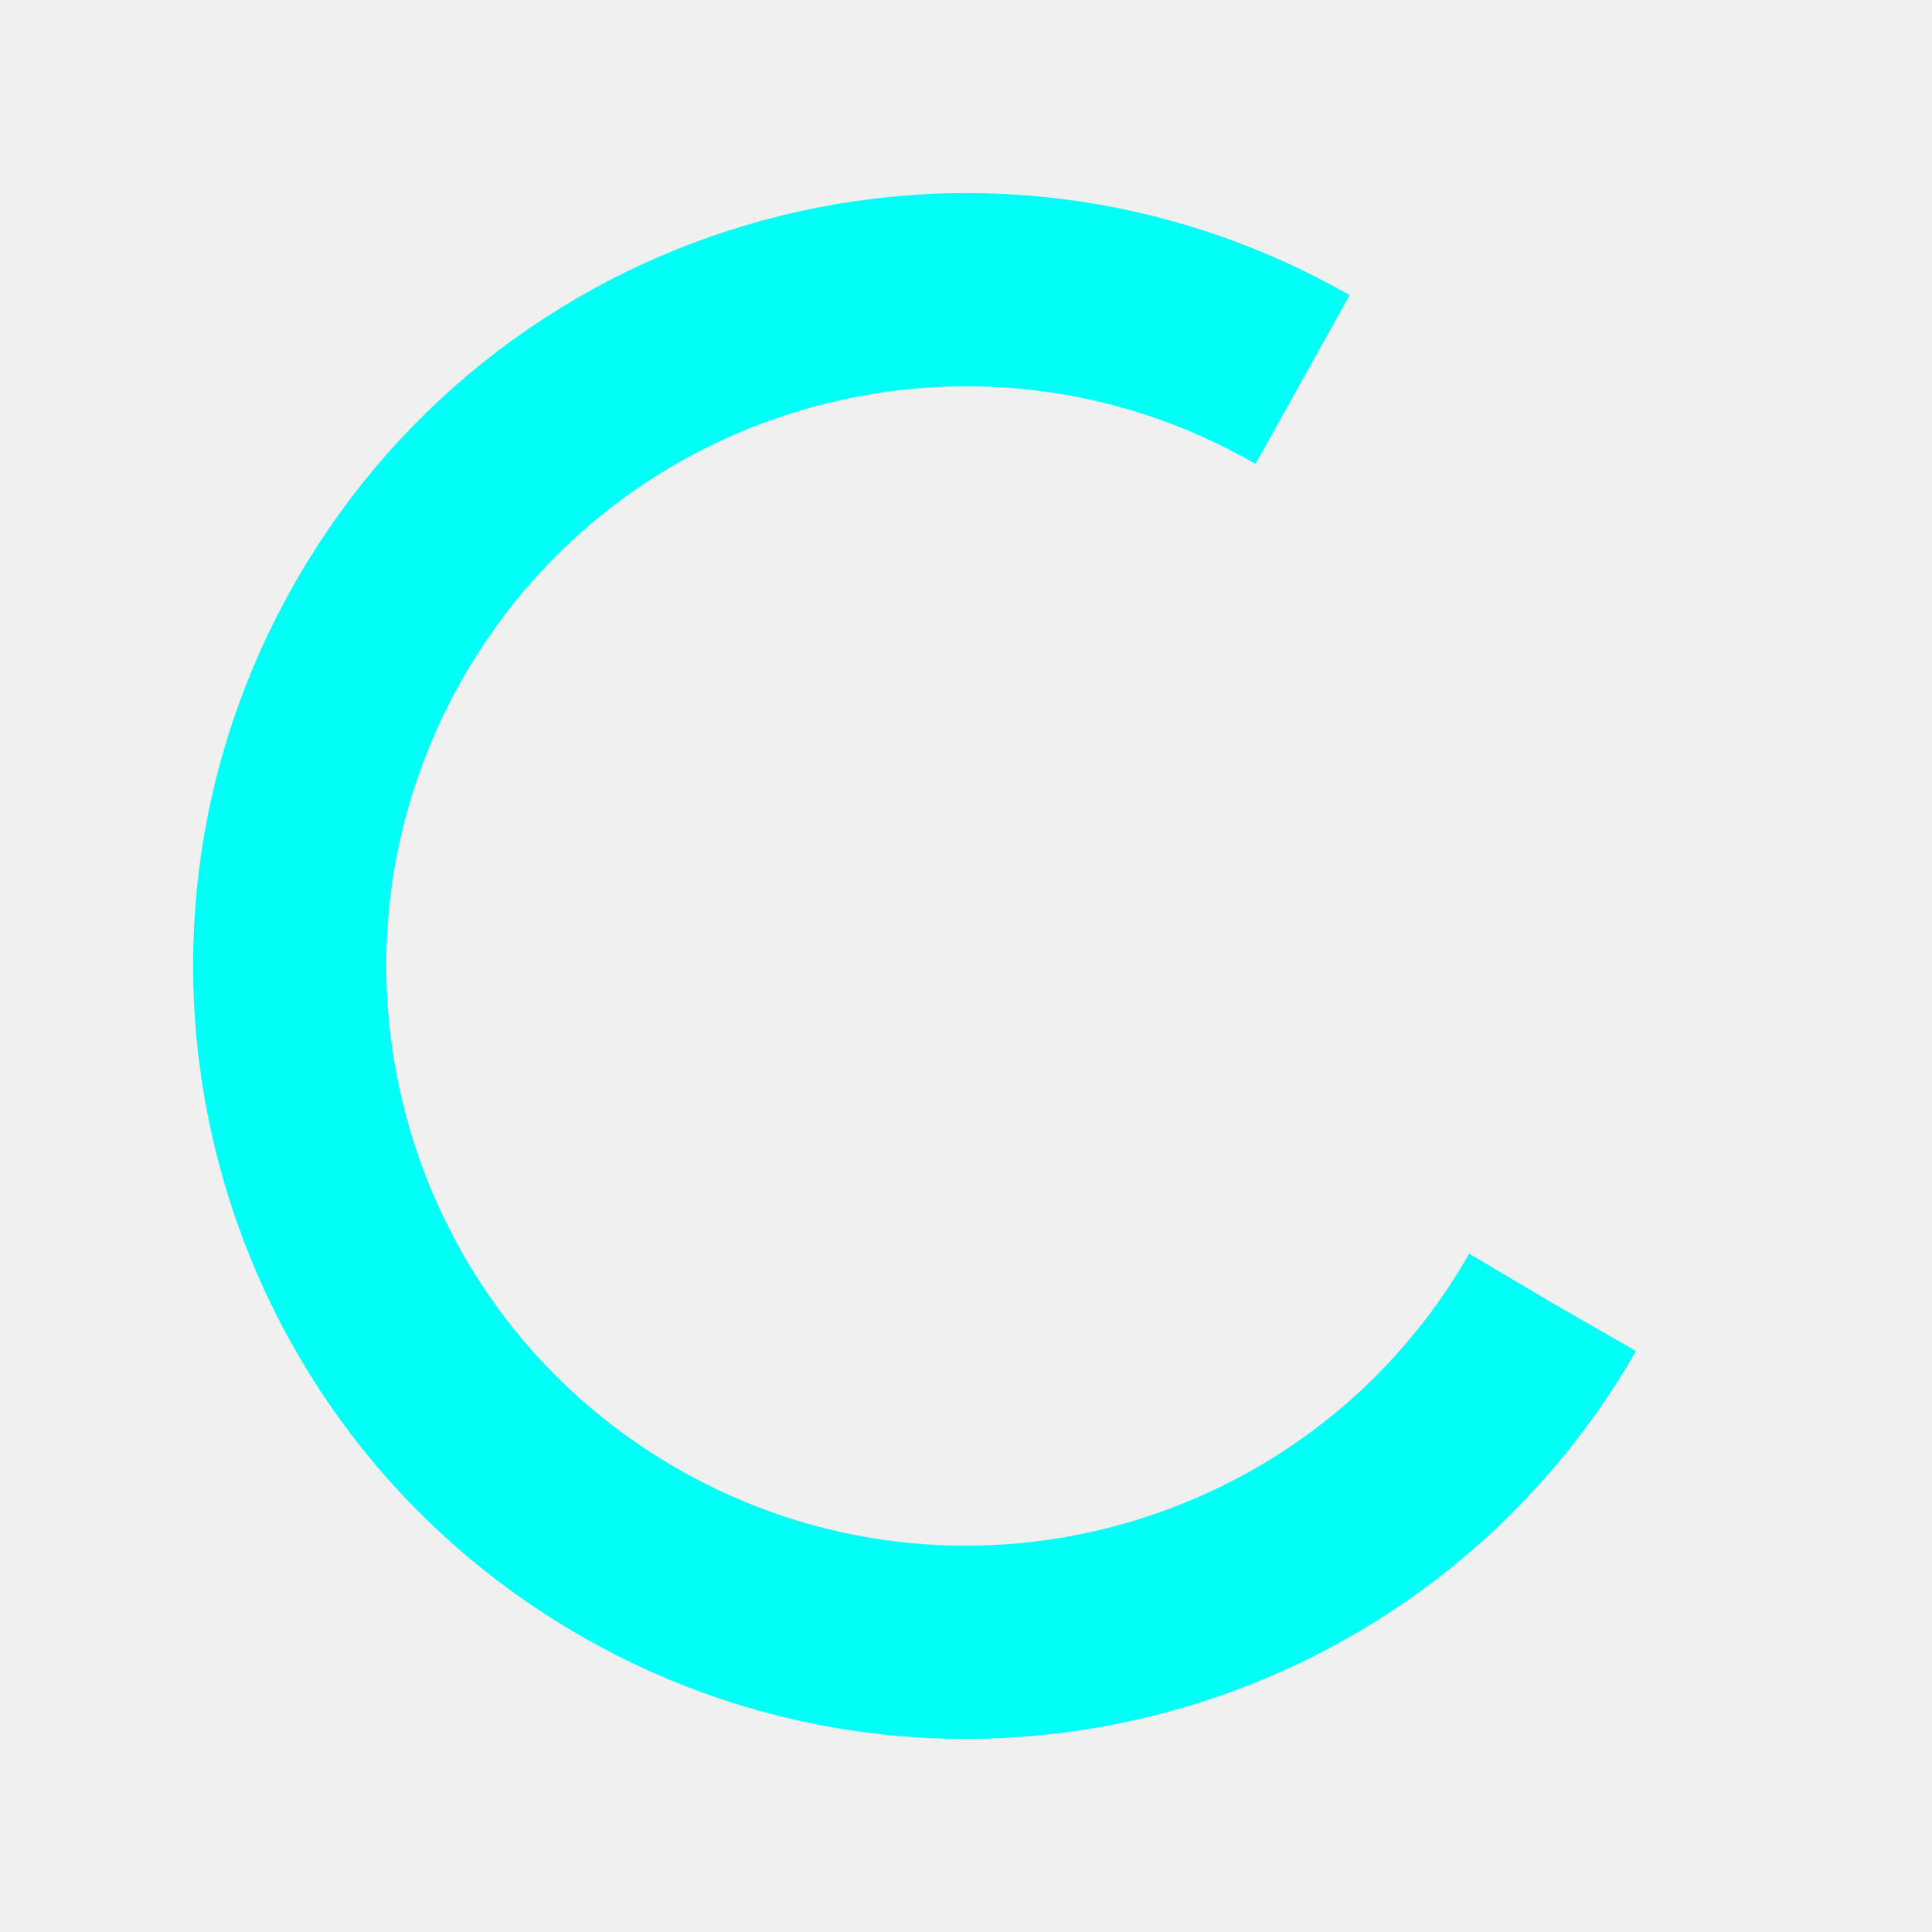
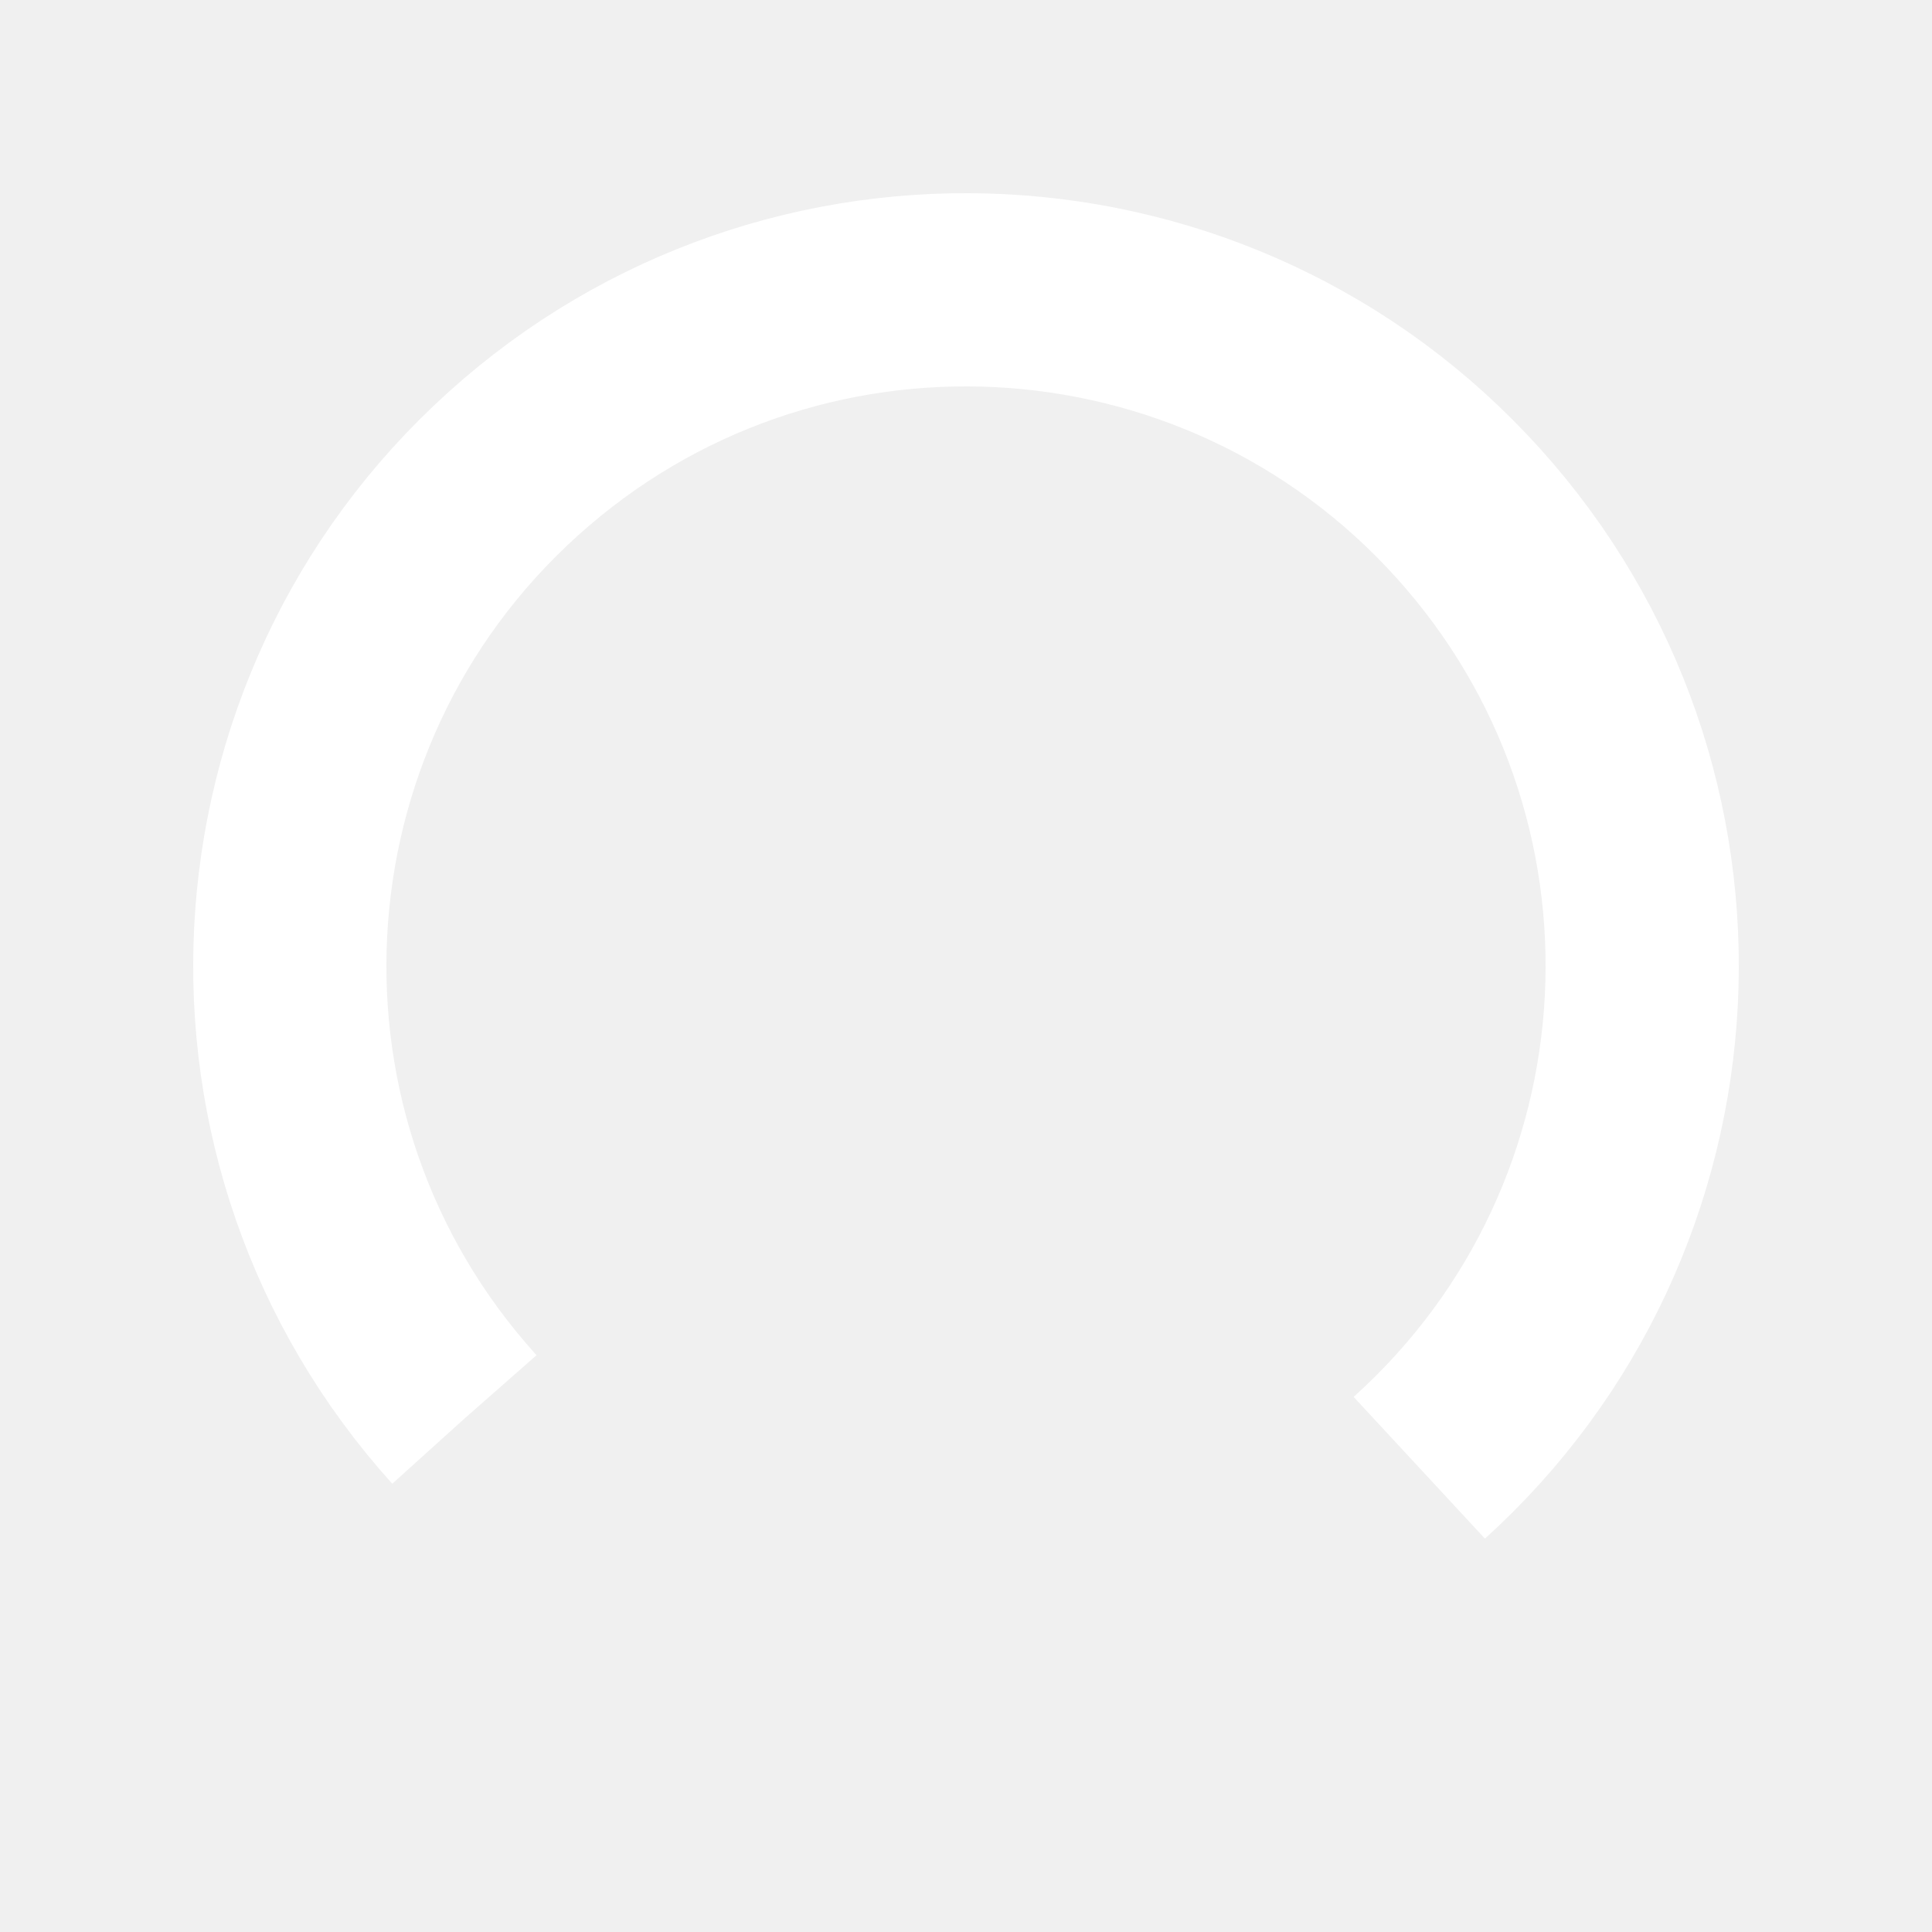
<svg xmlns="http://www.w3.org/2000/svg" width="200px" height="200px" viewBox="0 0 100 100" preserveAspectRatio="xMidYMid" class="lds-rolling" style="background: none;">
-   <circle cx="50" cy="50" fill="none" ng-attr-stroke="{{config.color}}" ng-attr-stroke-width="{{config.width}}" ng-attr-r="{{config.radius}}" ng-attr-stroke-dasharray="{{config.dasharray}}" stroke="#00fff6" stroke-width="10" r="35" stroke-dasharray="164.934 56.978" transform="rotate(29.8836 50 50)">
-     <animateTransform attributeName="transform" type="rotate" calcMode="linear" values="0 50 50;360 50 50" keyTimes="0;1" dur="0.4s" begin="0s" repeatCount="indefinite" />
+   <circle cx="50" cy="50" fill="none" ng-attr-stroke="{{config.color}}" ng-attr-stroke-width="{{config.width}}" ng-attr-r="{{config.radius}}" ng-attr-stroke-dasharray="{{config.dasharray}}" stroke="#ffffff" stroke-width="10" r="35" stroke-dasharray="164.934 56.978" transform="rotate(137.937 50 50)">
+     <animateTransform attributeName="transform" type="rotate" calcMode="linear" values="0 50 50;360 50 50" keyTimes="0;1" dur="1s" begin="0s" repeatCount="indefinite" />
  </circle>
</svg>
